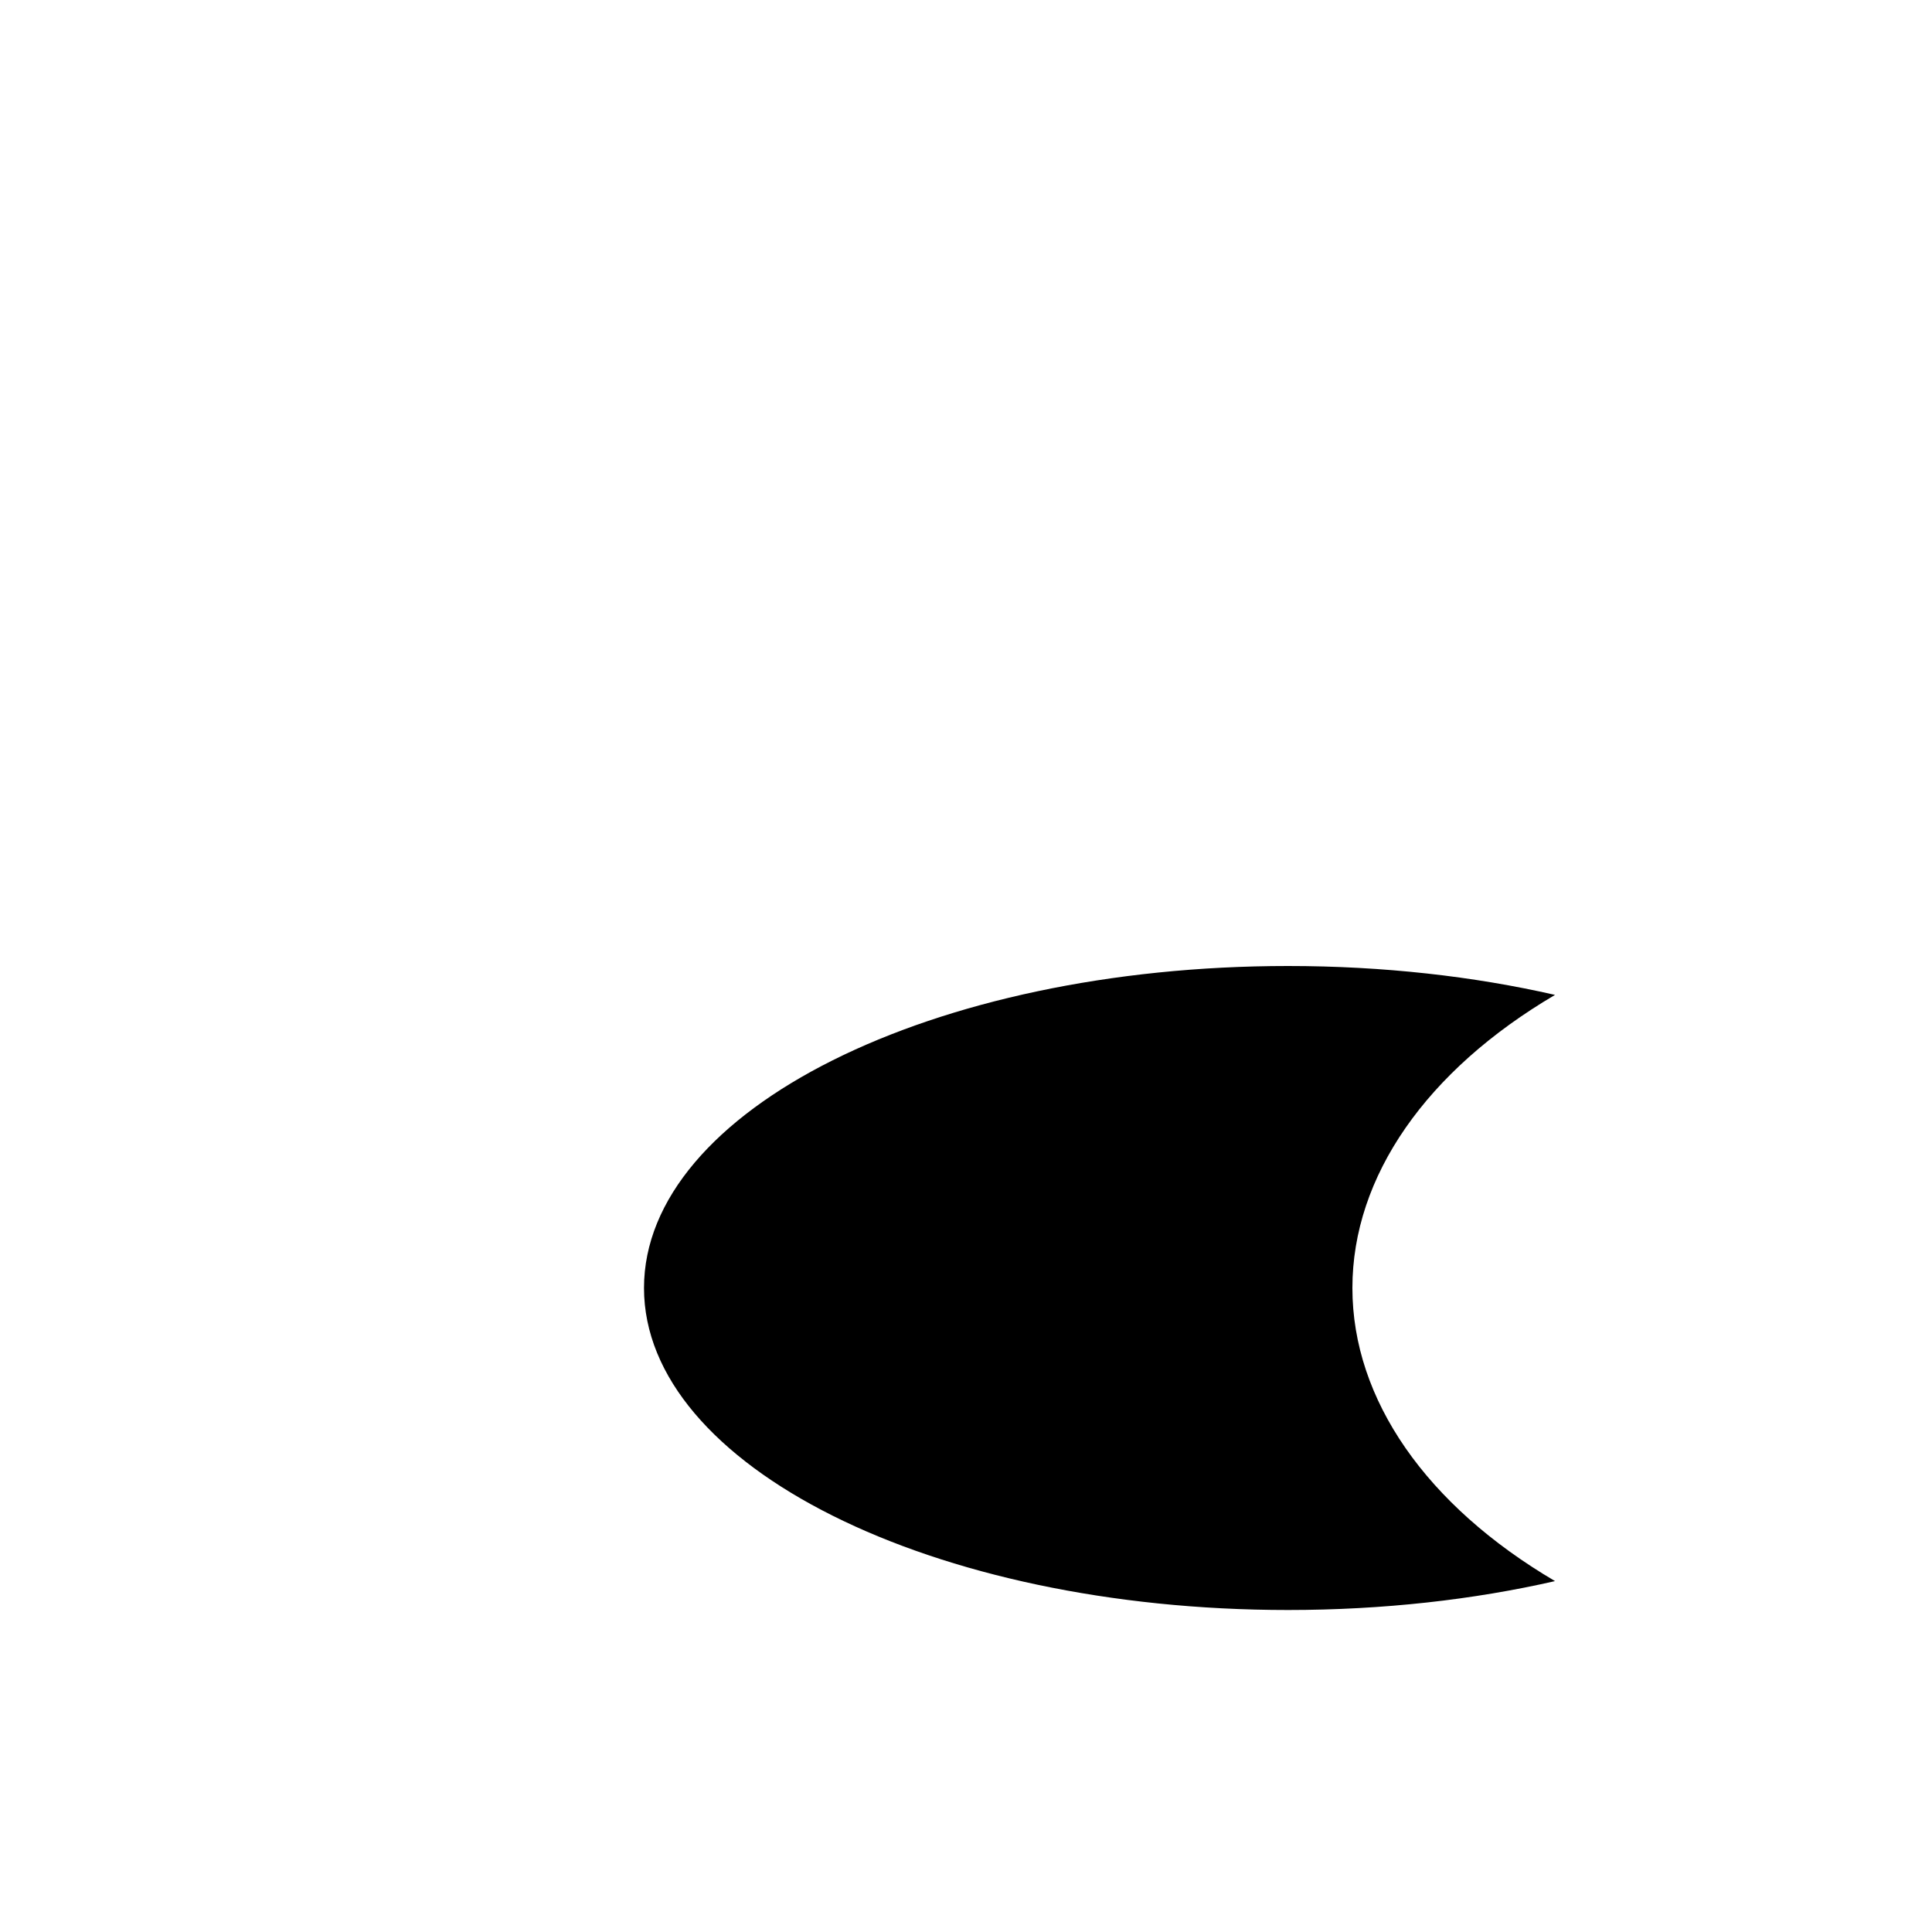
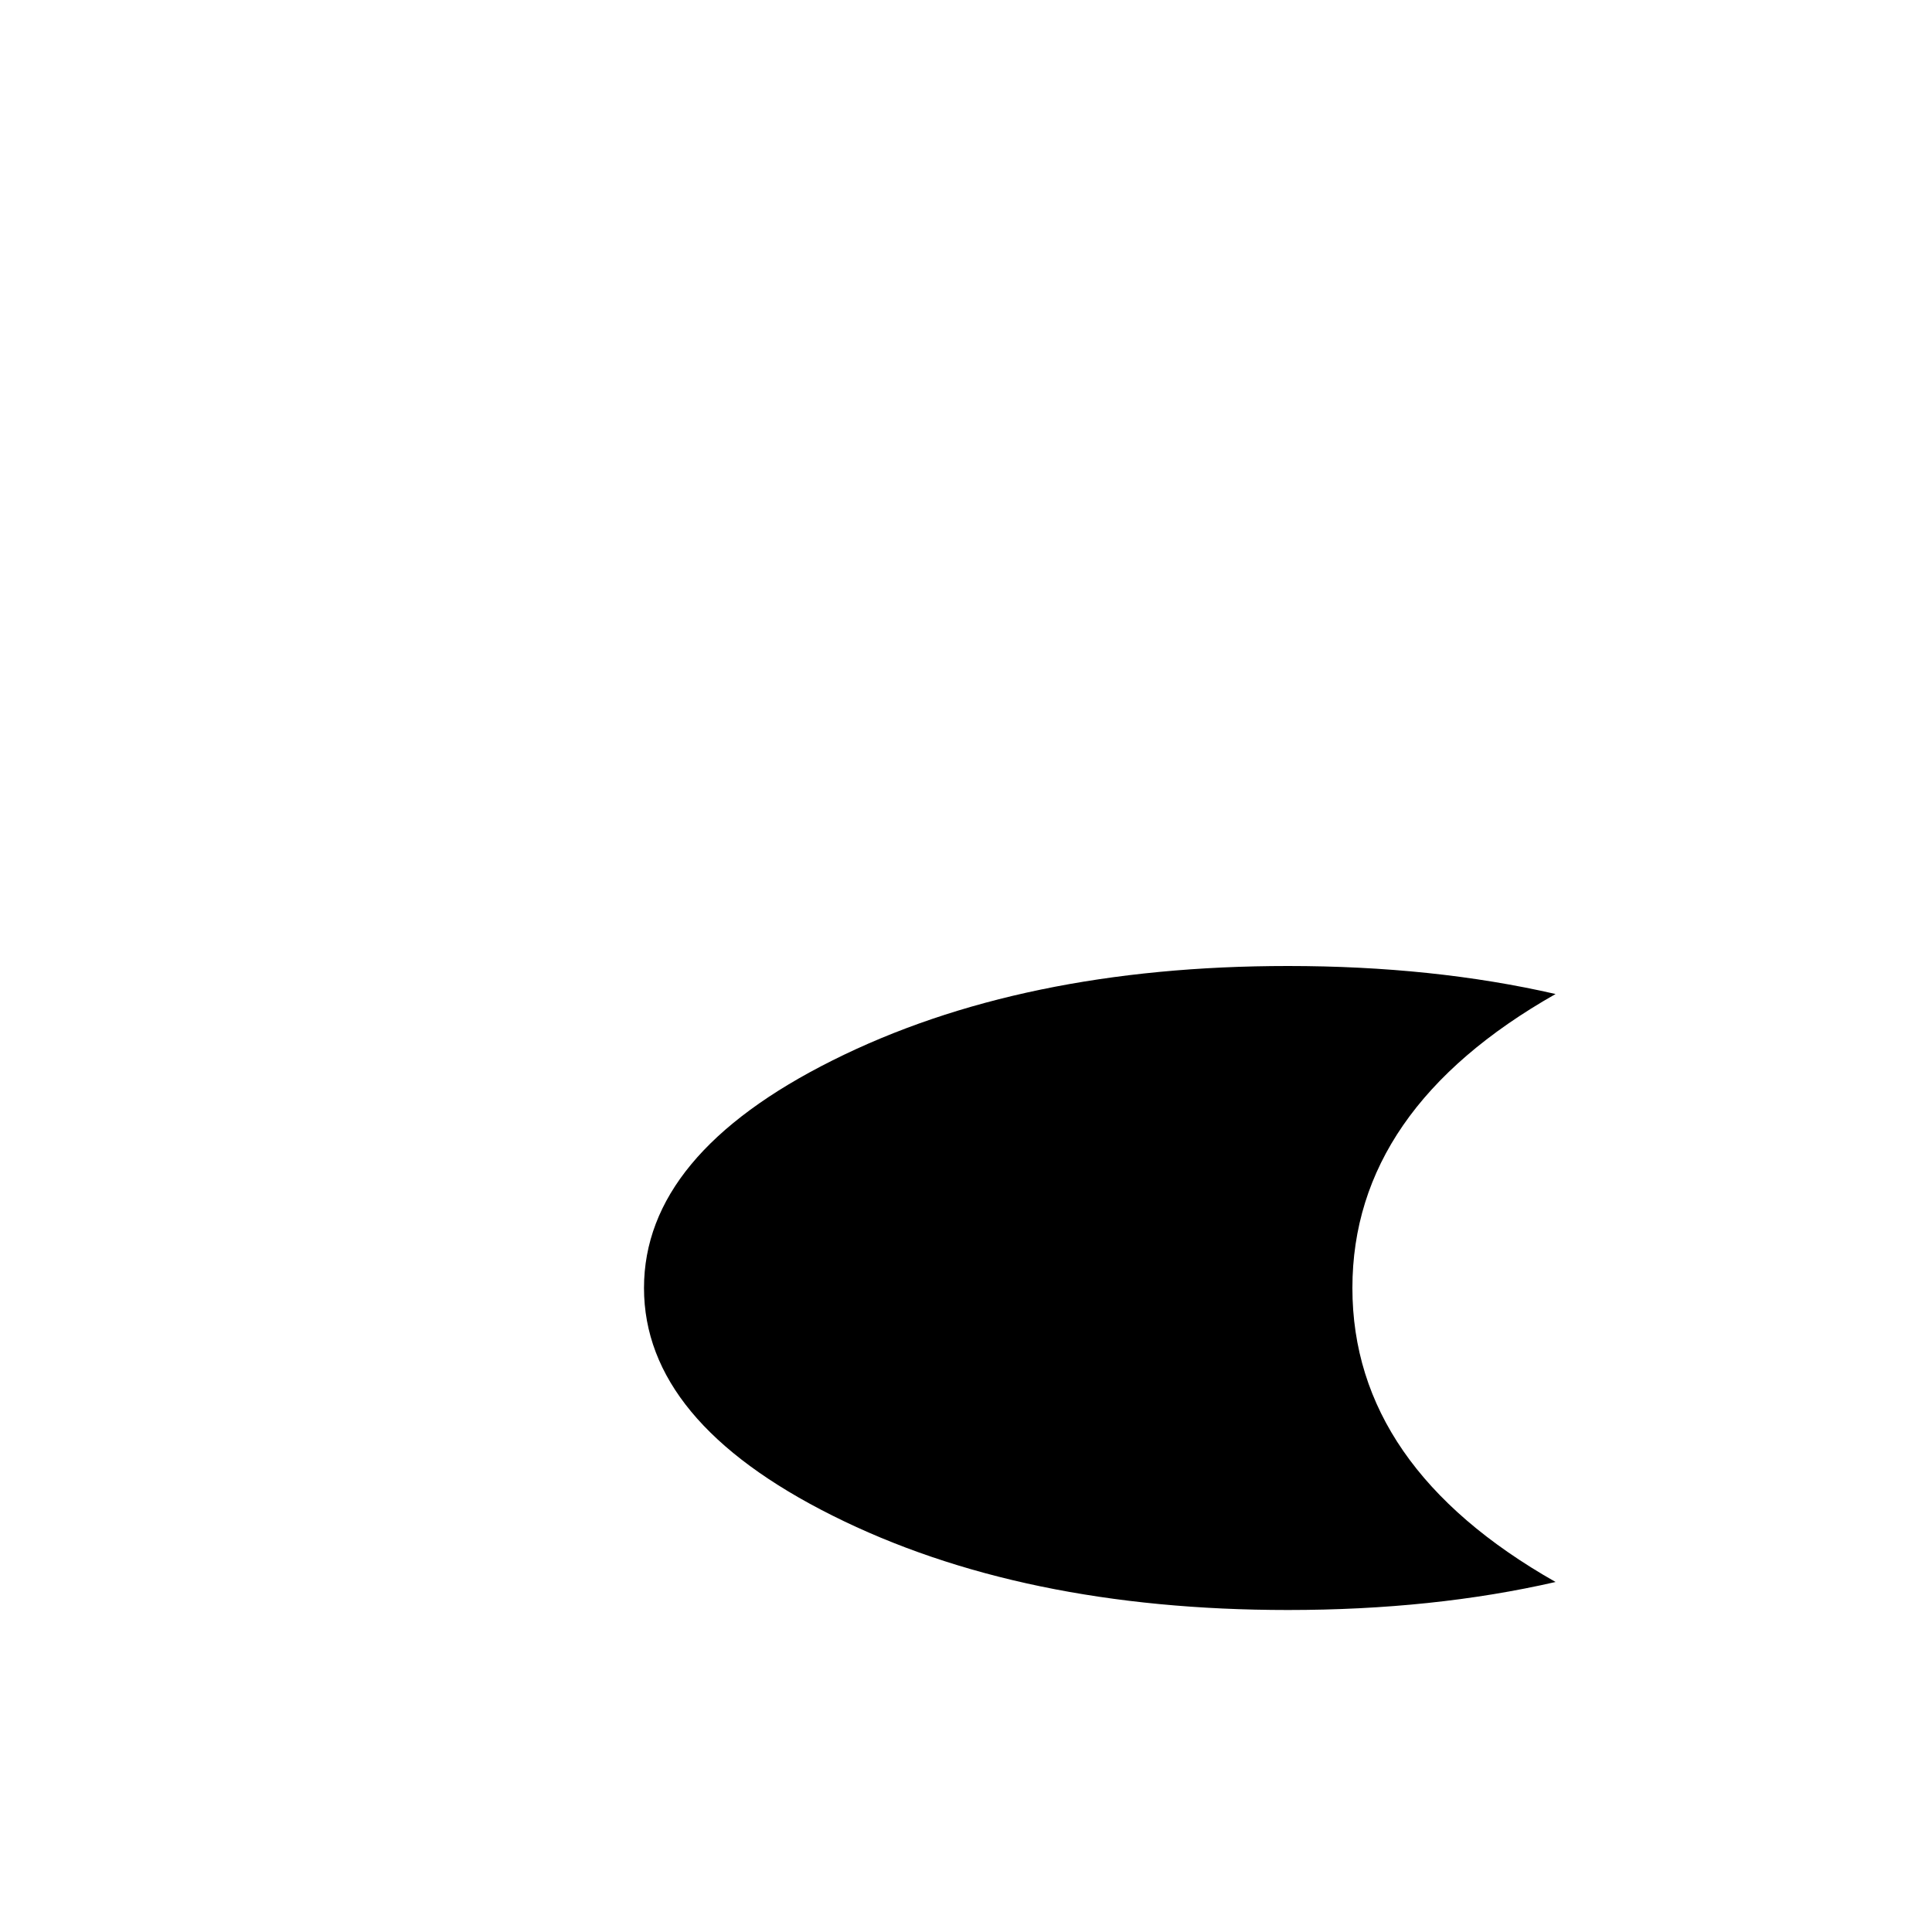
<svg xmlns="http://www.w3.org/2000/svg" id="svg" width="256" height="256" viewBox="0 0 24 24">
-   <path d="M8,16 C8,13.791 11.582,12 16,12 C17.183,12 18.306,12.128 19.317,12.359 C17.721,13.298 16.8,14.613 16.8,16 C16.8,17.387 17.721,18.702 19.317,19.641 C18.306,19.872 17.183,20 16,20 C11.582,20 8,18.209 8,16 Z" />
+   <path d="M8,16 Q8,14.343 10.343,13.172 Q12.686,12 16,12 Q17.806,12 19.324,12.348 Q16.8,13.78 16.8,16 Q16.8,18.22 19.324,19.652 Q17.806,20 16,20 Q12.686,20 10.343,18.828 Q8,17.657 8,16 Z" />
</svg>
